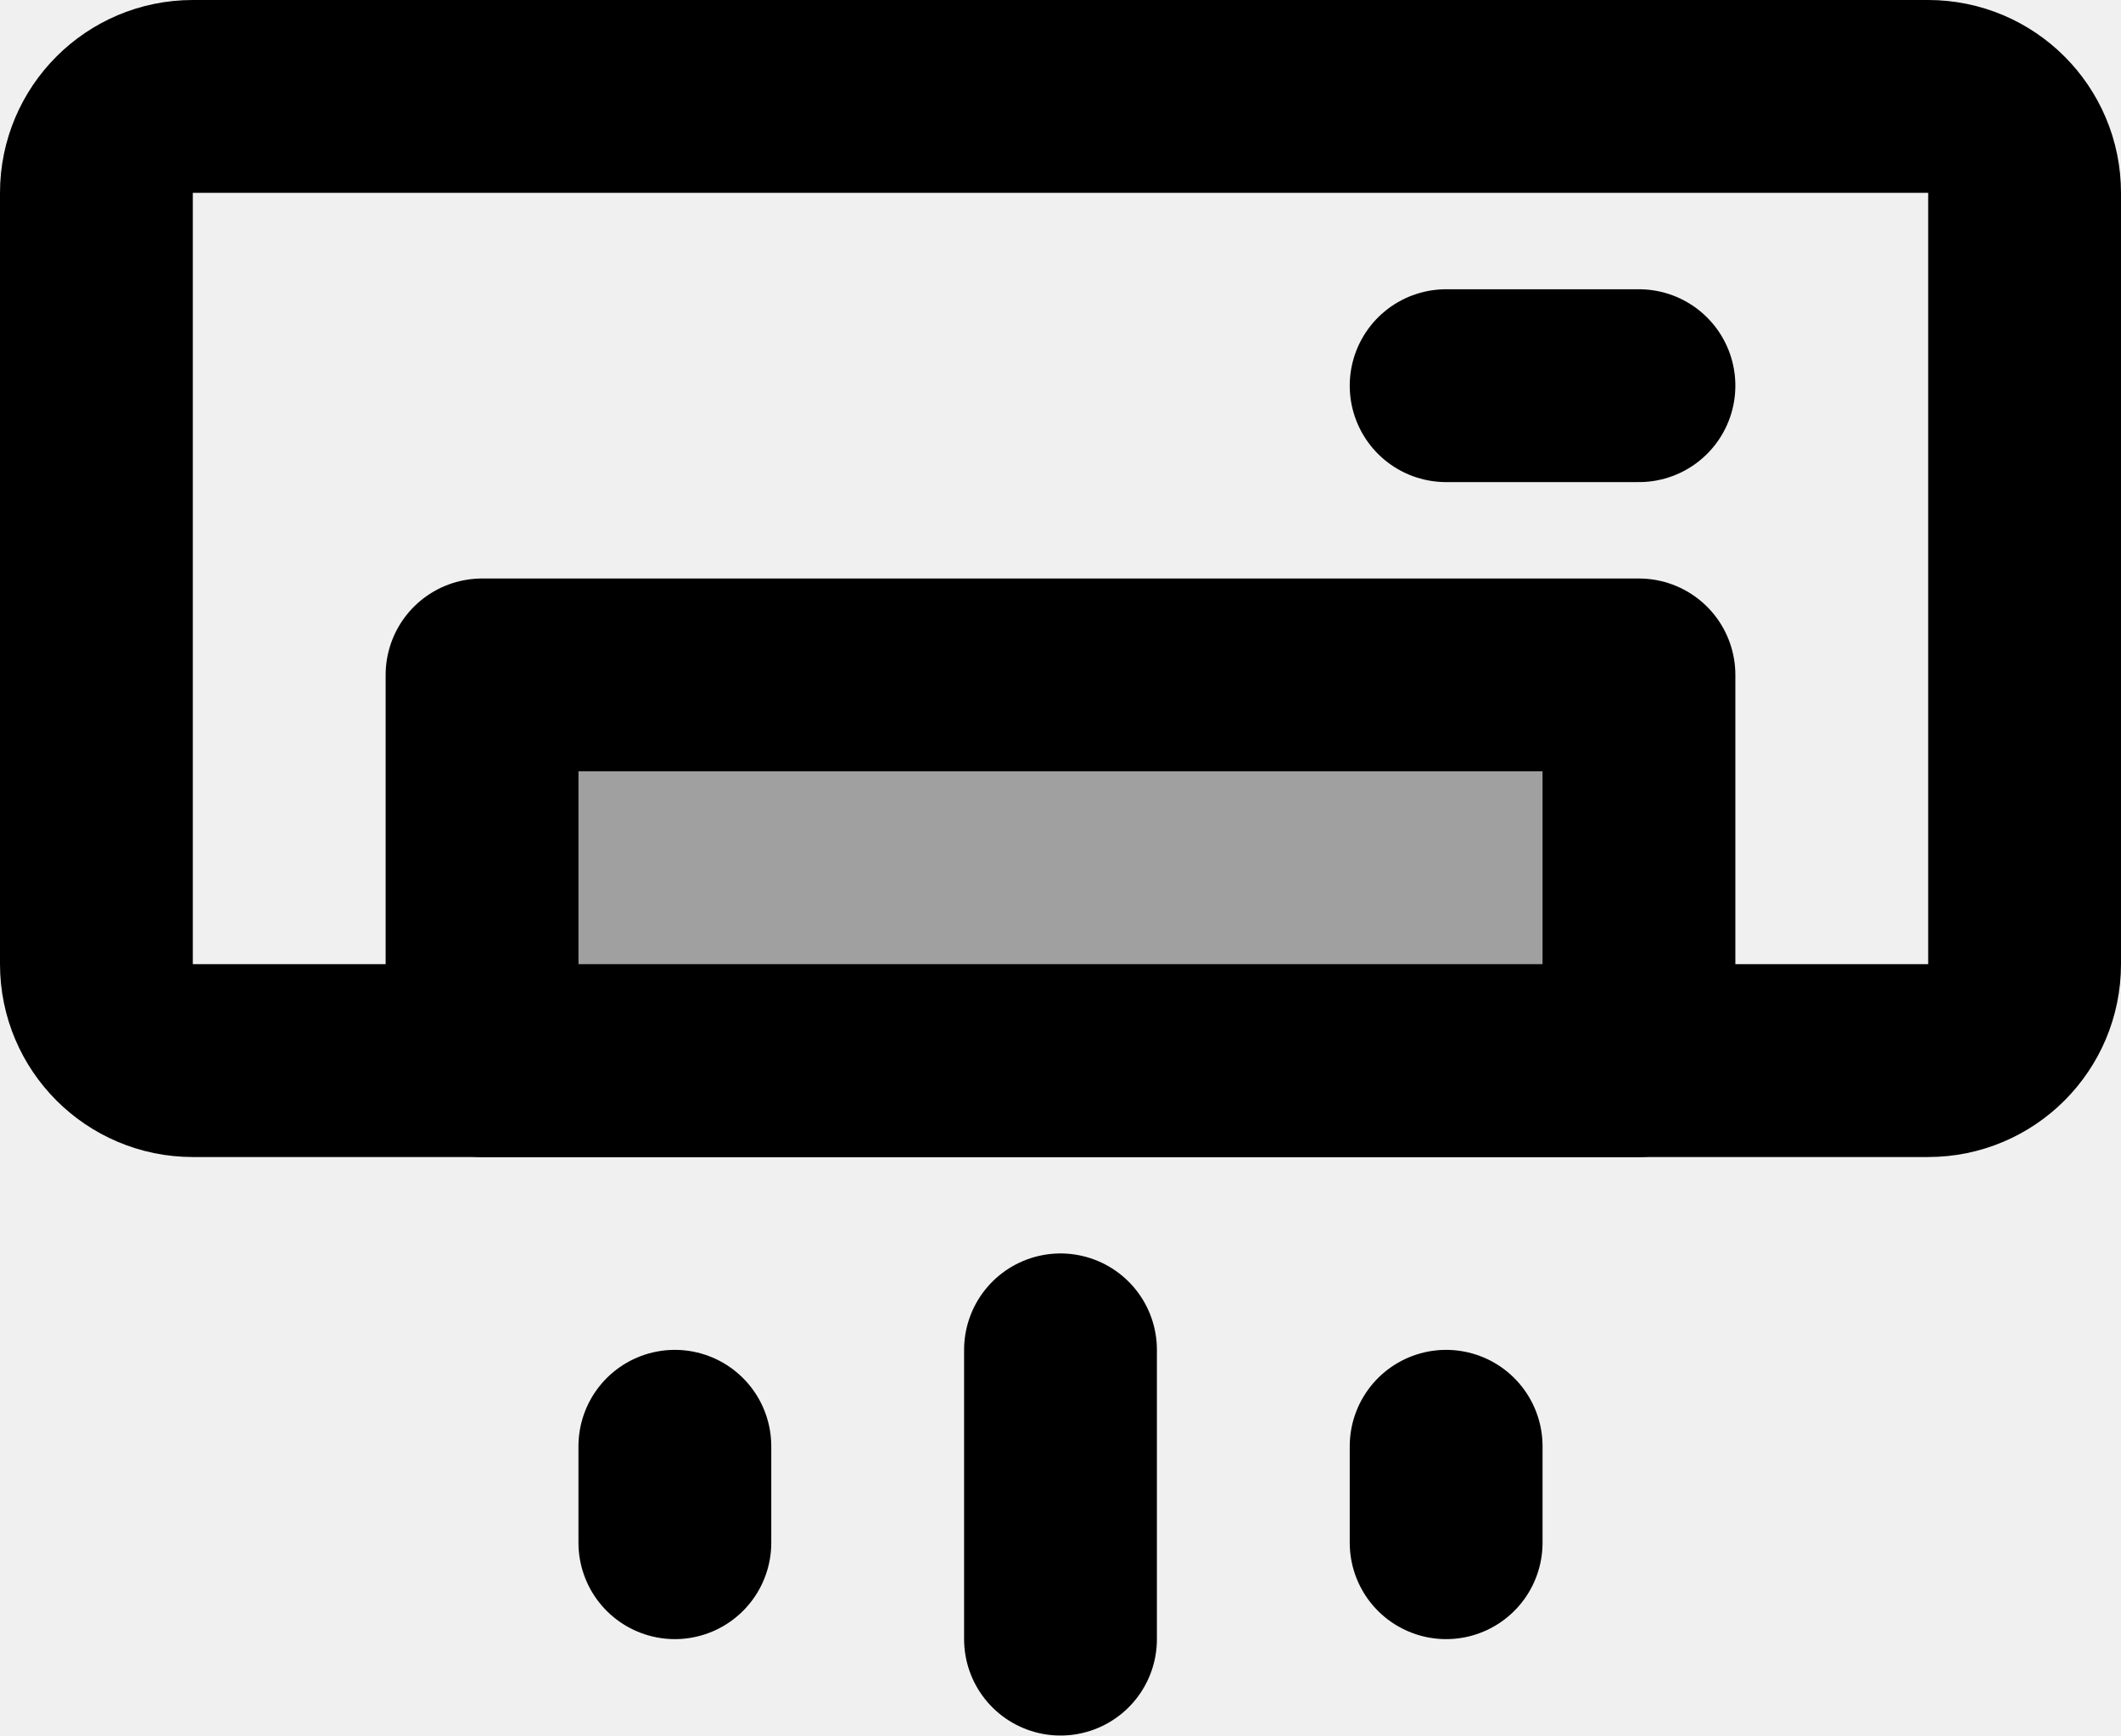
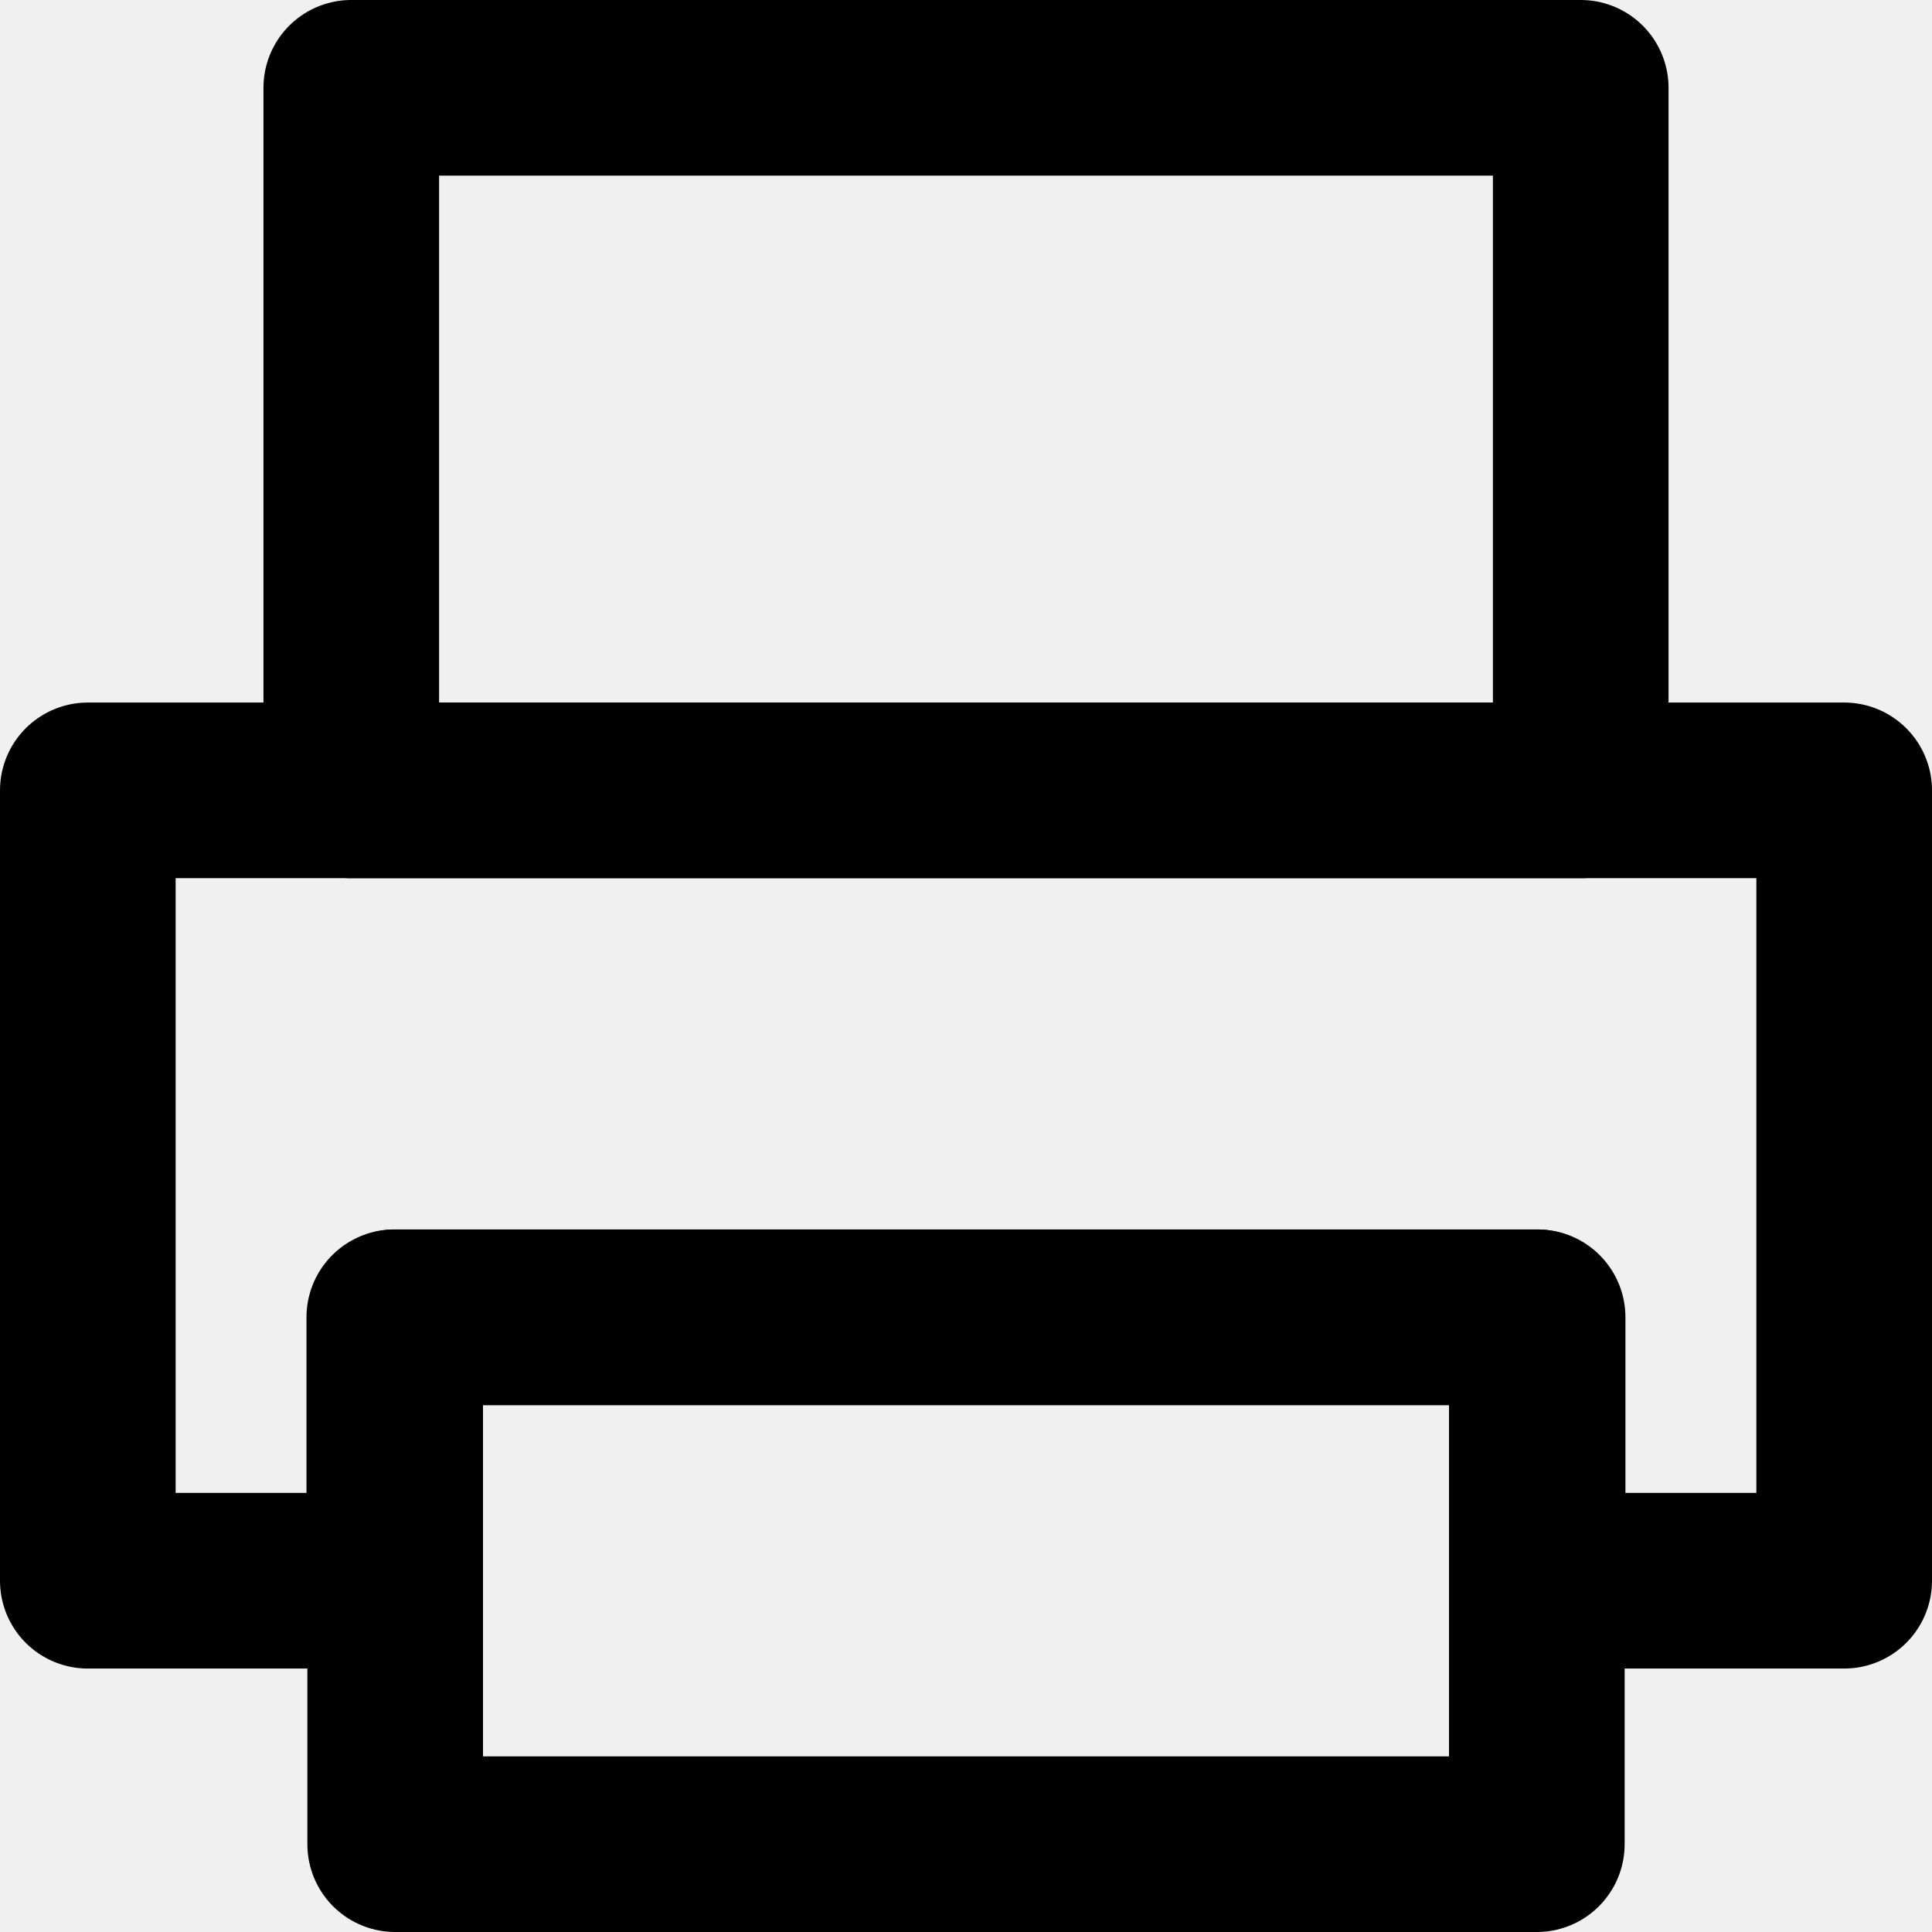
- <svg xmlns="http://www.w3.org/2000/svg" width="22" height="18" viewBox="0 0 22 18" fill="none">
-   <mask id="mask0_733_10950" style="mask-type:luminance" maskUnits="userSpaceOnUse" x="0" y="0" width="22" height="18">
-     <path d="M20 1H2C1.448 1 1 1.448 1 2V10C1 10.552 1.448 11 2 11H20C20.552 11 21 10.552 21 10V2C21 1.448 20.552 1 20 1Z" stroke="white" stroke-width="2" stroke-linecap="round" stroke-linejoin="round" />
-     <path d="M5 7H17V11H5V7Z" fill="#555555" stroke="white" stroke-width="2" stroke-linecap="round" stroke-linejoin="round" />
-     <path d="M15 4H17M11 14V17M7 15V16M15 15V16" stroke="white" stroke-width="2" stroke-linecap="round" stroke-linejoin="round" />
-   </mask>
-   <g mask="url(#mask0_733_10950)">
-     <path d="M-1 -3H23V21H-1V-3Z" fill="black" />
-   </g>
+ <svg xmlns="http://www.w3.org/2000/svg" width="22" height="22" viewBox="0 0 22 22" fill="none">
+   <path d="M17.5 15H4.5V21H17.5V15Z" stroke="black" stroke-width="2" stroke-linejoin="round" />
+   <path d="M1 9H21V18H17.509V15H4.49V18H1V9Z" stroke="black" stroke-width="2" stroke-linecap="round" stroke-linejoin="round" />
+   <path d="M18 1H4V9H18V1Z" stroke="black" stroke-width="2" stroke-linejoin="round" />
</svg>
